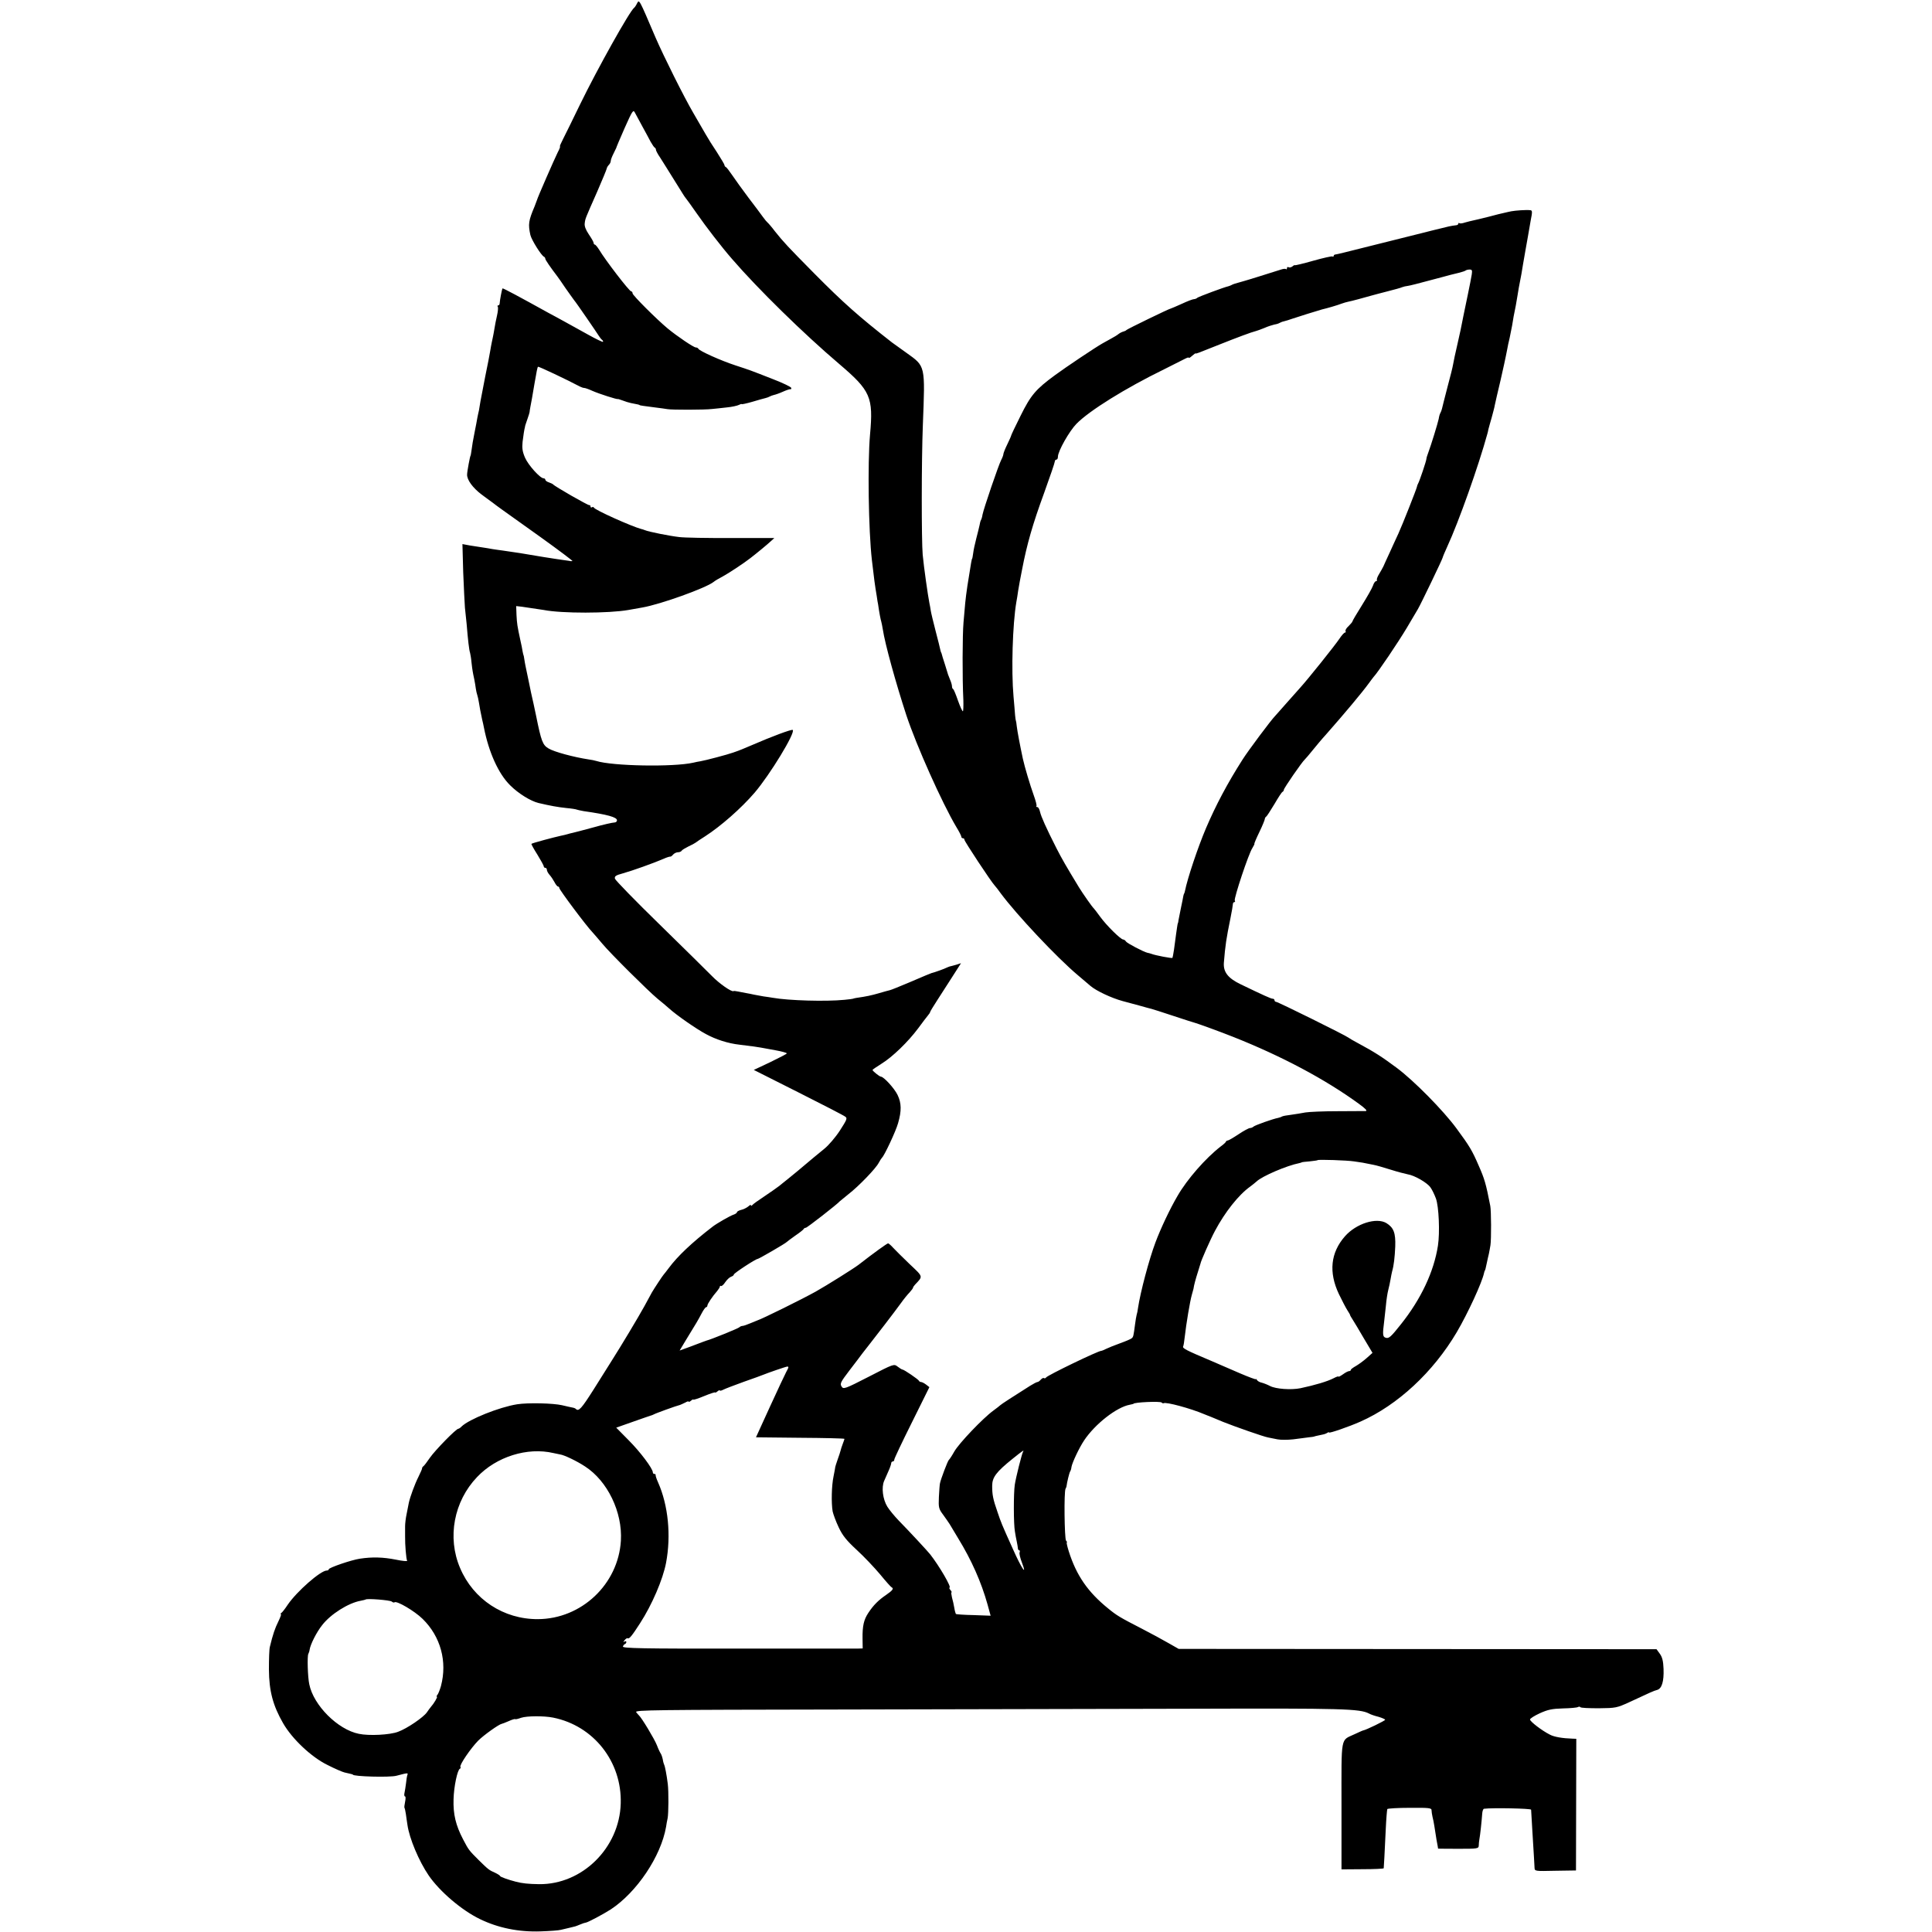
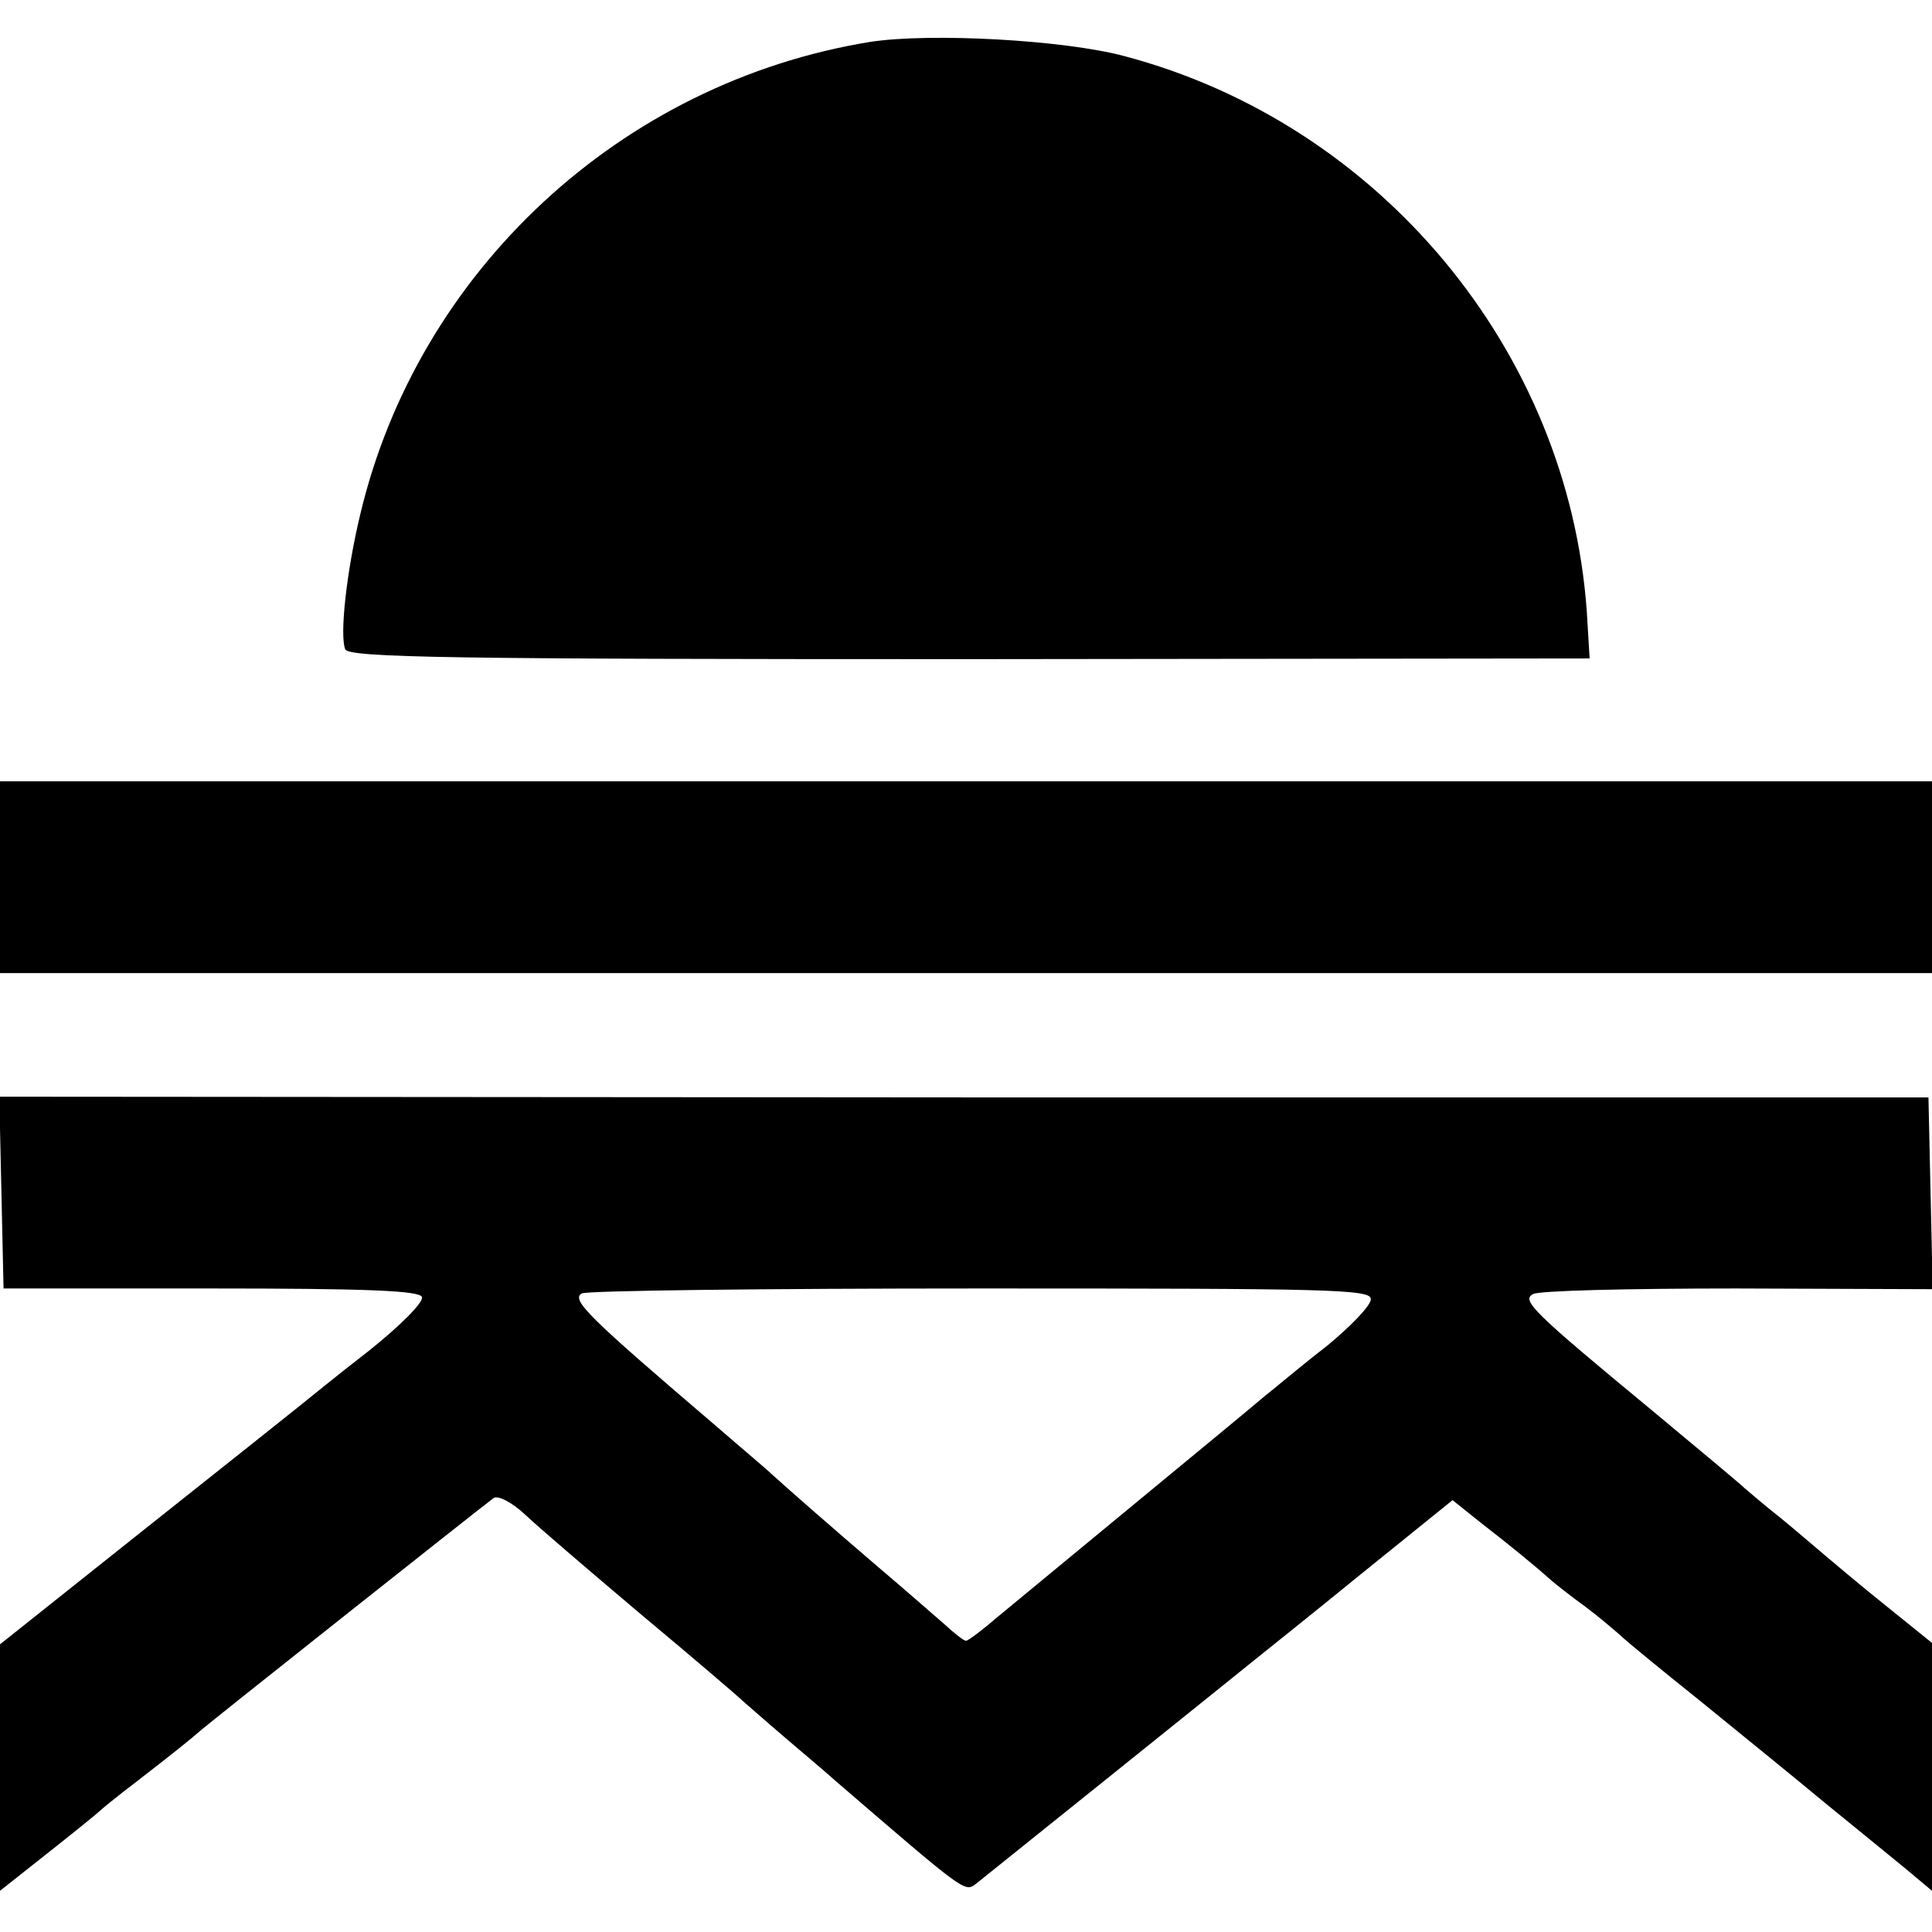
- <svg xmlns="http://www.w3.org/2000/svg" version="1.0" width="1240pt" height="1240pt" viewBox="0 0 1240 1240" preserveAspectRatio="xMidYMid meet">
-   <g transform="translate(0,1240) scale(0.1,-0.1)" fill="#000000" stroke="none">
-     <path d="M4089 12379 c-6 -13 -15 -26 -19 -29 -28 -20 -237 -394 -347 -620 -46 -96 -96 -196 -109 -222 -14 -27 -23 -48 -20 -48 3 0 -3 -17 -14 -37 -20 -40 -130 -291 -134 -308 -2 -5 -9 -23 -15 -40 -39 -92 -42 -114 -27 -183 7 -31 71 -134 88 -140 4 -2 8 -8 8 -13 0 -7 33 -55 78 -114 4 -5 28 -39 52 -75 25 -36 50 -70 55 -77 12 -13 145 -207 160 -231 6 -9 14 -20 20 -24 5 -4 7 -9 5 -12 -3 -2 -45 18 -95 46 -49 27 -117 65 -150 83 -33 18 -80 44 -105 57 -186 103 -292 160 -295 157 -3 -4 -17 -75 -18 -96 0 -7 -4 -13 -9 -13 -5 0 -7 -4 -3 -9 3 -5 1 -30 -5 -56 -6 -25 -13 -62 -16 -81 -3 -20 -8 -45 -10 -55 -2 -11 -6 -27 -8 -38 -2 -10 -7 -35 -10 -55 -3 -20 -17 -91 -31 -159 -13 -67 -27 -139 -31 -161 -3 -21 -8 -48 -10 -60 -3 -11 -7 -32 -10 -46 -4 -24 -9 -50 -19 -100 -7 -33 -16 -86 -20 -119 -2 -14 -4 -26 -5 -26 -3 0 -22 -102 -22 -120 -2 -34 36 -86 93 -129 35 -26 71 -52 80 -59 18 -14 17 -14 298 -214 117 -84 210 -154 205 -154 -5 -1 -13 -1 -19 1 -5 1 -24 3 -42 6 -17 2 -74 11 -125 19 -115 20 -199 33 -258 41 -25 3 -56 8 -70 10 -14 3 -41 7 -60 10 -19 3 -57 9 -84 13 l-48 9 5 -182 c4 -99 9 -201 11 -226 3 -25 8 -72 11 -105 8 -100 16 -169 22 -185 2 -8 7 -35 9 -60 3 -25 6 -52 8 -60 1 -8 6 -31 10 -50 4 -19 8 -46 10 -60 2 -14 6 -32 9 -40 3 -8 8 -31 11 -50 5 -34 10 -57 21 -110 4 -14 8 -36 11 -50 31 -158 93 -296 168 -370 53 -53 132 -102 183 -114 77 -18 121 -26 177 -32 34 -3 64 -8 67 -10 4 -2 24 -6 45 -10 154 -22 214 -39 214 -59 0 -8 -8 -14 -17 -14 -10 0 -70 -13 -133 -31 -63 -17 -123 -33 -133 -35 -10 -2 -26 -6 -35 -9 -9 -3 -28 -7 -42 -10 -42 -9 -185 -47 -189 -52 -2 -2 15 -33 38 -69 22 -36 41 -70 41 -76 0 -5 5 -9 10 -9 6 0 10 -6 10 -13 0 -7 8 -22 18 -33 9 -10 23 -31 31 -46 8 -16 18 -28 23 -28 4 0 8 -5 8 -10 0 -11 177 -248 214 -285 11 -13 39 -44 61 -71 51 -62 296 -305 354 -353 25 -20 58 -48 75 -63 47 -43 175 -132 237 -165 64 -35 143 -60 215 -68 83 -10 118 -15 139 -19 11 -2 53 -10 93 -17 39 -7 72 -16 72 -20 0 -3 -48 -28 -106 -56 l-106 -50 286 -144 c157 -79 293 -149 301 -156 15 -10 10 -20 -35 -90 -28 -43 -73 -95 -98 -115 -26 -21 -59 -48 -73 -60 -50 -43 -146 -123 -221 -182 -13 -10 -54 -39 -93 -65 -38 -25 -73 -50 -77 -56 -4 -5 -8 -6 -8 -1 0 5 -8 2 -17 -7 -10 -8 -30 -19 -45 -22 -16 -4 -28 -11 -28 -15 0 -5 -10 -12 -22 -16 -20 -6 -107 -56 -133 -76 -134 -103 -226 -190 -283 -267 -15 -20 -29 -38 -32 -41 -7 -7 -62 -91 -76 -115 -6 -11 -28 -51 -49 -90 -38 -69 -147 -251 -210 -350 -17 -27 -69 -110 -115 -183 -78 -123 -96 -143 -114 -125 -3 4 -14 8 -22 9 -9 2 -39 8 -67 15 -56 13 -218 17 -288 6 -114 -18 -309 -96 -357 -143 -7 -8 -17 -14 -20 -14 -15 0 -149 -138 -182 -185 -19 -28 -38 -53 -43 -56 -5 -3 -8 -9 -8 -13 1 -3 -10 -27 -23 -54 -24 -47 -54 -130 -62 -167 -2 -11 -8 -43 -14 -71 -6 -27 -10 -63 -10 -80 0 -16 0 -45 0 -64 -1 -53 7 -148 13 -157 3 -5 -30 -2 -73 7 -81 16 -151 18 -230 6 -55 -8 -200 -58 -200 -68 0 -5 -6 -8 -13 -8 -39 0 -191 -133 -250 -219 -17 -26 -35 -49 -41 -53 -6 -4 -8 -8 -3 -8 4 0 -4 -21 -17 -48 -21 -42 -35 -83 -54 -162 -4 -14 -6 -79 -6 -145 1 -139 26 -232 91 -345 58 -101 182 -218 285 -268 47 -24 96 -45 109 -48 39 -9 54 -12 54 -14 0 -12 238 -19 280 -7 72 19 75 19 70 6 -3 -8 -7 -32 -9 -54 -3 -22 -7 -50 -10 -63 -3 -12 -1 -22 4 -22 4 0 4 -16 0 -34 -4 -19 -6 -37 -4 -39 2 -2 6 -20 9 -40 3 -20 7 -52 10 -69 12 -87 74 -234 137 -326 71 -103 212 -223 328 -279 117 -57 250 -84 390 -79 58 2 116 6 130 10 14 3 39 9 55 13 39 9 36 8 68 21 16 7 32 12 36 12 11 0 111 53 161 85 167 110 322 340 355 530 2 17 7 41 10 55 6 30 7 171 1 220 -7 57 -18 114 -23 123 -2 4 -7 19 -9 34 -3 15 -9 32 -13 38 -4 5 -16 30 -25 54 -15 39 -99 178 -115 191 -3 3 -11 12 -18 21 -11 14 116 15 1300 17 722 2 1746 4 2277 5 964 3 1067 0 1127 -31 10 -6 37 -15 61 -21 23 -7 42 -15 42 -19 0 -6 -124 -66 -140 -68 -3 0 -27 -11 -55 -24 -93 -44 -85 -1 -85 -460 l0 -408 135 1 c74 0 135 3 136 6 1 8 6 97 13 249 3 67 8 126 10 131 3 4 68 8 145 8 123 1 140 -1 139 -16 0 -9 3 -27 6 -41 4 -14 9 -41 12 -60 3 -19 9 -59 14 -89 6 -30 10 -55 10 -56 0 0 59 -1 130 -1 124 0 130 1 131 21 0 11 2 29 4 40 5 25 15 119 18 163 1 17 6 33 12 33 54 7 302 2 302 -6 1 -12 13 -228 18 -300 2 -27 3 -60 4 -72 1 -23 2 -23 134 -20 l132 2 1 423 1 422 -26 1 c-62 2 -117 11 -144 26 -50 25 -127 84 -127 97 0 6 28 24 63 40 51 23 78 29 148 31 48 1 92 5 97 9 6 3 13 3 15 -1 3 -5 56 -7 119 -7 108 1 116 3 193 38 137 64 159 74 182 80 29 9 43 54 40 135 -2 50 -8 75 -24 97 l-21 29 -1534 1 -1533 1 -65 37 c-36 21 -112 62 -170 92 -142 73 -162 85 -217 130 -131 106 -204 212 -253 366 -10 32 -16 58 -13 58 3 0 1 6 -5 12 -10 14 -14 315 -3 333 3 6 6 12 6 15 3 26 18 87 23 95 4 5 8 19 9 30 5 28 49 122 81 170 70 105 209 214 293 229 13 3 24 5 24 6 0 10 175 18 181 8 3 -4 9 -6 13 -4 15 9 172 -33 261 -71 8 -3 17 -7 20 -8 6 -2 26 -10 100 -41 75 -30 260 -95 289 -100 13 -3 40 -8 60 -12 20 -4 65 -4 101 0 36 5 81 10 100 13 19 2 35 4 35 5 0 1 12 4 60 14 6 1 16 5 23 9 6 5 12 6 12 3 0 -7 128 37 202 70 239 106 467 318 618 574 71 121 162 318 175 380 2 8 4 15 5 15 2 0 6 16 14 55 3 14 8 38 12 53 3 16 8 41 10 55 6 39 5 223 -1 252 -28 144 -37 174 -75 260 -41 95 -58 124 -143 239 -84 114 -272 305 -382 387 -97 72 -140 100 -255 162 -25 13 -50 28 -55 32 -17 14 -453 230 -465 230 -5 0 -10 5 -10 10 0 6 -5 10 -12 10 -10 0 -59 22 -204 92 -82 39 -113 79 -109 138 9 113 16 158 42 285 9 44 16 86 16 93 0 6 4 12 9 12 5 0 7 4 3 10 -7 12 89 302 113 337 9 15 15 27 13 28 -2 0 12 34 32 75 20 41 35 79 35 84 0 5 4 12 9 15 5 3 28 40 53 81 24 41 47 77 52 78 4 2 8 8 8 13 0 10 116 178 134 194 6 6 29 32 51 60 22 27 60 73 85 100 119 135 233 271 275 329 11 16 25 33 30 40 30 32 159 224 214 316 34 58 66 112 71 120 18 30 160 325 160 333 0 3 13 34 29 69 74 160 201 519 257 723 2 6 5 19 7 30 3 11 12 45 21 75 8 30 18 66 20 80 3 14 19 86 37 160 17 74 32 144 34 155 2 11 6 31 9 45 2 14 9 45 15 70 5 25 12 61 16 80 3 19 8 46 10 60 12 59 16 78 25 135 5 33 12 71 15 85 6 29 13 67 20 113 3 17 10 59 16 92 6 33 13 74 16 90 3 17 10 60 17 98 12 60 11 67 -3 68 -26 3 -94 -2 -121 -7 -14 -3 -34 -7 -45 -10 -11 -2 -56 -13 -100 -25 -44 -11 -89 -22 -100 -24 -11 -2 -34 -8 -52 -13 -17 -6 -34 -8 -37 -4 -3 3 -6 1 -6 -4 0 -5 -8 -10 -17 -10 -10 -1 -29 -4 -43 -7 -14 -3 -34 -8 -45 -11 -11 -2 -85 -21 -165 -41 -80 -20 -152 -38 -160 -40 -8 -2 -89 -22 -180 -45 -91 -23 -171 -43 -177 -43 -7 0 -13 -4 -13 -9 0 -5 -4 -7 -8 -4 -4 3 -61 -10 -125 -28 -64 -18 -117 -31 -117 -28 0 2 -7 -1 -15 -8 -8 -6 -19 -9 -25 -5 -5 3 -10 1 -10 -6 0 -7 -3 -10 -6 -6 -3 3 -18 2 -32 -3 -34 -11 -235 -74 -242 -75 -51 -14 -67 -19 -75 -24 -5 -3 -14 -6 -20 -8 -28 -6 -191 -67 -200 -74 -5 -5 -15 -9 -22 -9 -7 0 -42 -13 -78 -30 -36 -16 -68 -30 -70 -30 -9 0 -280 -132 -285 -138 -3 -4 -12 -8 -20 -10 -8 -2 -22 -9 -30 -15 -8 -7 -31 -21 -50 -31 -19 -11 -44 -24 -54 -30 -43 -24 -233 -151 -305 -204 -124 -91 -155 -128 -221 -261 -33 -66 -60 -123 -60 -126 0 -3 -11 -28 -25 -57 -14 -28 -25 -57 -25 -62 0 -6 -6 -23 -14 -38 -17 -32 -113 -314 -120 -351 -2 -15 -7 -30 -10 -35 -3 -5 -7 -19 -9 -33 -3 -13 -12 -52 -21 -85 -9 -34 -18 -77 -20 -95 -3 -19 -5 -34 -6 -34 -3 0 -6 -16 -31 -175 -5 -35 -12 -85 -14 -110 -2 -25 -7 -81 -11 -125 -7 -78 -8 -360 -1 -498 1 -38 0 -70 -3 -72 -3 -2 -17 28 -31 67 -13 38 -27 72 -31 75 -5 2 -8 10 -8 18 0 8 -5 26 -12 42 -6 15 -12 30 -13 33 -1 3 -10 32 -20 65 -11 33 -20 63 -21 68 -1 4 -2 8 -4 10 -1 1 -3 9 -5 17 -1 8 -15 62 -30 120 -15 58 -29 116 -31 130 -2 14 -6 36 -9 50 -9 44 -36 233 -43 310 -8 92 -8 605 1 830 15 390 18 377 -106 466 -45 32 -86 62 -92 66 -210 164 -313 255 -499 443 -170 172 -197 201 -252 270 -21 28 -43 53 -47 56 -4 3 -18 19 -30 36 -12 17 -54 73 -93 124 -39 52 -86 117 -104 144 -19 28 -37 52 -42 53 -4 2 -8 7 -8 12 0 5 -22 41 -48 82 -27 40 -60 93 -74 118 -14 25 -49 85 -77 133 -61 104 -192 367 -244 487 -107 251 -104 244 -118 219z m33 -789 c20 -36 44 -81 54 -100 11 -19 22 -36 27 -38 4 -2 7 -8 7 -14 0 -5 12 -28 28 -51 15 -23 32 -51 39 -62 7 -11 30 -49 53 -85 23 -36 46 -74 53 -85 7 -11 14 -22 17 -25 3 -3 36 -48 72 -100 59 -85 159 -215 228 -294 164 -190 458 -478 685 -671 203 -173 221 -213 199 -455 -16 -182 -10 -613 12 -805 13 -114 20 -166 31 -230 3 -22 7 -47 9 -55 7 -51 16 -97 20 -109 2 -8 7 -30 10 -50 14 -94 84 -346 151 -551 65 -196 229 -563 321 -718 18 -29 32 -57 32 -62 0 -6 5 -10 10 -10 6 0 10 -4 10 -10 0 -10 171 -269 193 -292 7 -7 25 -31 41 -53 101 -136 361 -413 495 -525 29 -25 65 -55 80 -68 36 -31 133 -77 206 -97 33 -9 85 -23 115 -31 30 -9 62 -17 70 -19 8 -2 71 -22 140 -45 69 -23 132 -43 140 -45 19 -5 165 -58 245 -90 310 -123 589 -271 806 -429 44 -32 57 -46 44 -47 -11 0 -93 -1 -182 -1 -89 0 -181 -4 -205 -8 -24 -5 -65 -11 -92 -15 -27 -3 -53 -8 -58 -11 -4 -3 -16 -7 -25 -9 -33 -6 -148 -47 -158 -56 -5 -5 -15 -9 -22 -9 -8 0 -41 -18 -74 -40 -33 -22 -64 -40 -69 -40 -5 0 -10 -3 -12 -8 -1 -4 -16 -18 -33 -30 -97 -75 -216 -211 -277 -317 -50 -85 -109 -211 -142 -299 -41 -109 -97 -320 -112 -421 -2 -16 -6 -37 -9 -45 -2 -8 -7 -35 -10 -60 -10 -76 -11 -80 -21 -89 -5 -5 -38 -19 -74 -32 -36 -13 -76 -29 -90 -36 -14 -7 -28 -13 -32 -13 -20 0 -345 -157 -354 -171 -3 -5 -9 -7 -14 -4 -4 3 -13 -2 -20 -10 -7 -8 -16 -15 -21 -15 -5 0 -26 -11 -47 -24 -111 -70 -188 -120 -192 -125 -3 -3 -23 -19 -45 -35 -65 -47 -219 -208 -250 -262 -15 -27 -31 -51 -35 -54 -7 -5 -52 -124 -57 -150 -2 -8 -5 -48 -7 -88 -3 -69 -1 -76 28 -115 17 -23 35 -50 41 -59 5 -9 30 -50 54 -90 86 -140 149 -282 189 -425 l20 -73 -109 4 c-60 1 -111 5 -114 7 -2 3 -7 20 -10 39 -3 19 -10 50 -15 67 -4 18 -6 33 -3 33 3 0 0 7 -7 15 -7 8 -9 15 -6 15 16 0 -66 140 -124 214 -16 20 -123 136 -203 218 -26 27 -59 67 -72 88 -29 47 -39 124 -20 166 7 16 20 45 29 66 9 20 16 41 16 47 0 6 5 11 10 11 6 0 10 6 10 13 0 6 51 114 113 238 l112 226 -22 17 c-12 9 -26 16 -32 16 -5 0 -11 3 -13 8 -4 9 -96 72 -106 72 -4 0 -18 9 -31 19 -24 18 -24 18 -185 -65 -156 -80 -163 -82 -175 -62 -11 17 -5 29 50 101 35 45 73 96 85 112 13 17 32 41 43 55 35 44 165 213 201 263 19 27 45 59 58 72 12 13 22 27 22 30 0 4 6 12 13 20 52 55 54 48 -35 132 -45 43 -92 90 -106 105 -14 16 -29 28 -32 28 -6 0 -90 -60 -190 -138 -33 -25 -207 -134 -275 -172 -88 -49 -345 -176 -375 -185 -3 -1 -22 -9 -44 -18 -21 -9 -44 -17 -50 -17 -7 0 -16 -4 -21 -9 -9 -8 -181 -78 -210 -85 -5 -2 -17 -6 -25 -9 -8 -3 -45 -17 -82 -31 l-66 -24 36 60 c73 119 82 134 104 176 12 23 25 42 30 42 4 0 8 5 8 10 0 11 33 60 63 94 9 11 17 24 17 28 0 5 4 7 8 4 4 -2 17 9 27 25 11 16 28 32 38 35 9 3 17 9 17 14 0 8 140 100 153 100 7 0 180 100 187 109 3 3 28 22 55 41 28 19 52 38 53 42 2 4 8 8 14 8 8 0 202 151 218 170 3 3 28 23 55 45 66 51 177 166 195 202 8 15 18 30 21 33 14 11 89 170 103 221 23 79 22 129 -3 181 -20 42 -89 118 -108 118 -9 1 -53 36 -53 43 0 2 26 20 58 40 70 43 171 141 235 227 26 36 55 73 63 83 8 9 14 19 14 22 0 3 20 36 44 73 24 37 68 106 99 154 l55 86 -31 -10 c-18 -5 -36 -10 -42 -11 -5 -2 -14 -5 -20 -8 -8 -5 -76 -30 -95 -34 -9 -3 -41 -16 -148 -62 -57 -24 -111 -46 -120 -48 -9 -2 -42 -11 -72 -20 -49 -14 -76 -20 -145 -30 -11 -2 -20 -4 -20 -5 0 -1 -25 -4 -55 -7 -119 -12 -359 -5 -460 13 -14 2 -41 7 -60 9 -19 3 -46 8 -60 11 -14 3 -36 8 -50 10 -14 3 -37 7 -52 10 -15 3 -29 5 -30 3 -11 -8 -93 49 -140 98 -31 32 -183 181 -336 331 -154 150 -282 282 -285 292 -4 16 4 22 52 35 58 16 198 66 260 93 20 9 39 15 43 14 3 -1 12 5 18 13 7 8 21 15 31 15 10 0 21 4 24 10 3 5 23 17 43 27 20 9 42 21 47 25 6 5 33 23 60 40 101 65 232 180 318 280 99 116 263 385 245 403 -6 6 -135 -42 -266 -99 -45 -19 -83 -35 -85 -35 -1 0 -15 -5 -31 -11 -32 -12 -180 -51 -211 -56 -11 -2 -31 -5 -45 -9 -128 -29 -519 -22 -623 11 -10 3 -32 8 -50 10 -92 14 -220 48 -256 70 -38 22 -47 46 -80 209 -6 28 -14 64 -17 80 -4 17 -8 35 -9 40 -2 6 -10 46 -19 90 -9 44 -19 91 -22 105 -3 14 -7 36 -9 50 -2 14 -4 25 -5 25 -1 0 -3 11 -6 25 -2 14 -8 45 -14 70 -20 93 -22 106 -25 163 l-2 57 36 -4 c77 -11 117 -17 141 -21 116 -23 418 -22 543 0 15 3 55 10 90 16 116 20 408 125 457 164 8 7 35 23 60 36 37 20 134 84 175 116 43 33 113 91 132 109 l23 21 -277 0 c-153 -1 -303 2 -333 6 -62 7 -197 34 -220 44 -8 3 -19 7 -25 8 -58 15 -298 122 -303 137 -2 4 -8 6 -13 2 -5 -3 -9 0 -9 5 0 6 -3 10 -8 9 -7 -3 -223 121 -232 133 -3 3 -15 9 -27 13 -13 4 -23 12 -23 17 0 5 -5 9 -11 9 -22 0 -98 84 -119 132 -17 39 -20 62 -16 102 5 42 11 80 15 94 1 1 1 4 1 7 1 3 7 23 15 45 8 22 14 43 14 45 0 3 2 18 5 33 6 31 12 62 26 147 14 82 19 107 23 111 3 4 192 -86 269 -127 10 -5 22 -9 28 -9 6 0 29 -8 53 -19 40 -18 162 -57 162 -52 0 1 14 -3 30 -9 17 -7 41 -14 55 -17 43 -8 55 -11 55 -13 0 -2 27 -6 99 -15 33 -4 69 -9 80 -11 26 -5 238 -5 286 1 19 2 62 6 94 10 33 3 68 11 78 16 10 5 18 8 18 5 0 -2 30 4 68 15 37 11 75 22 85 24 9 2 22 7 27 10 5 3 18 8 27 10 10 2 36 11 58 21 22 10 44 17 48 16 5 -2 7 3 5 9 -2 6 -55 32 -118 56 -153 60 -143 56 -240 88 -92 30 -233 93 -238 107 -2 4 -9 8 -16 8 -14 0 -119 71 -181 122 -72 60 -225 213 -225 225 0 7 -4 13 -9 13 -12 0 -167 202 -206 268 -11 17 -23 32 -27 32 -4 0 -8 5 -8 11 0 6 -14 30 -31 55 -20 30 -29 53 -26 72 4 31 2 25 80 202 32 74 60 141 61 148 1 7 8 18 14 24 7 7 12 18 12 25 0 8 8 28 17 46 9 18 17 34 18 37 0 3 24 60 54 128 50 112 55 120 66 99 6 -12 28 -51 47 -87z m5324 -952 c-3 -18 -14 -76 -25 -128 -30 -145 -32 -153 -37 -180 -2 -14 -15 -74 -29 -135 -14 -60 -27 -121 -29 -135 -2 -14 -18 -79 -36 -145 -17 -66 -33 -128 -35 -138 -2 -9 -7 -22 -10 -27 -4 -6 -9 -23 -11 -38 -6 -29 -49 -169 -67 -217 -6 -16 -12 -34 -12 -40 0 -12 -45 -146 -54 -160 -3 -5 -6 -14 -7 -20 -3 -15 -92 -241 -119 -300 -13 -27 -37 -81 -55 -120 -18 -38 -36 -79 -41 -90 -5 -11 -18 -33 -28 -50 -10 -16 -16 -33 -14 -37 2 -5 0 -8 -5 -8 -6 0 -15 -13 -20 -29 -6 -17 -38 -73 -71 -126 -34 -54 -61 -100 -61 -104 0 -3 -12 -17 -25 -30 -14 -12 -22 -27 -19 -32 3 -5 1 -9 -4 -9 -5 0 -22 -19 -37 -42 -29 -43 -200 -257 -252 -314 -15 -17 -55 -62 -88 -99 -33 -38 -65 -73 -70 -79 -27 -27 -176 -227 -210 -281 -97 -152 -171 -292 -234 -439 -52 -122 -119 -321 -136 -406 -2 -8 -4 -15 -5 -15 -1 0 -3 -7 -5 -15 -1 -8 -8 -42 -15 -75 -7 -33 -14 -69 -16 -80 -1 -11 -3 -20 -4 -20 -1 0 -3 -11 -5 -25 -4 -24 -6 -42 -20 -145 -4 -27 -9 -52 -10 -53 -4 -4 -110 16 -135 26 -8 3 -20 6 -26 7 -25 6 -130 61 -137 72 -4 7 -13 13 -18 13 -16 0 -107 90 -147 145 -20 28 -39 52 -42 55 -9 7 -71 96 -95 135 -85 140 -108 180 -144 250 -67 132 -99 204 -106 235 -4 17 -11 30 -17 30 -6 0 -9 3 -6 6 4 3 -5 36 -18 72 -23 64 -57 178 -69 232 -19 89 -35 174 -39 207 -2 21 -5 38 -6 38 -1 0 -3 16 -5 35 -1 19 -6 73 -10 120 -15 166 -6 464 18 605 3 17 9 50 12 75 8 48 10 58 25 135 31 162 68 291 141 490 38 105 69 196 69 203 0 7 5 12 10 12 6 0 10 8 10 19 0 35 73 164 119 211 82 84 315 229 563 350 56 28 115 58 131 66 15 8 27 12 27 8 0 -4 9 1 21 12 12 10 22 18 23 16 1 -4 11 0 156 58 108 43 204 79 230 85 8 2 33 11 55 20 22 10 51 19 64 22 14 2 29 7 35 11 6 3 17 8 24 9 19 5 36 10 52 16 19 7 182 58 195 61 31 7 103 28 125 37 14 5 34 11 45 13 17 3 96 24 155 41 8 2 51 14 95 25 44 11 87 23 95 27 8 3 24 7 35 8 11 1 74 17 140 35 66 17 127 34 135 36 8 2 32 8 53 13 21 5 41 12 44 15 4 3 15 6 25 6 16 0 18 -5 14 -32z m-756 -5692 c44 -6 64 -9 125 -22 17 -3 66 -17 110 -31 44 -14 94 -27 110 -30 44 -7 124 -53 146 -84 11 -15 26 -47 35 -71 19 -52 26 -219 13 -303 -26 -167 -108 -342 -238 -505 -65 -82 -77 -92 -97 -86 -20 6 -21 20 -10 106 2 19 7 64 11 100 3 36 10 81 15 100 5 19 12 51 15 70 3 19 8 42 10 50 11 38 17 91 20 160 3 87 -10 121 -57 150 -64 38 -194 -3 -266 -85 -92 -105 -105 -230 -39 -370 21 -44 46 -91 55 -105 9 -14 17 -27 17 -30 0 -3 8 -16 17 -30 9 -14 41 -67 71 -119 l56 -94 -37 -33 c-20 -18 -52 -41 -69 -51 -18 -10 -33 -21 -33 -25 0 -5 -5 -8 -11 -8 -6 0 -24 -9 -40 -21 -16 -11 -29 -18 -29 -14 0 3 -14 -2 -31 -11 -41 -21 -119 -44 -213 -64 -60 -12 -157 -5 -194 14 -19 10 -43 19 -55 22 -11 2 -24 9 -29 16 -4 7 -8 10 -8 6 0 -3 -46 14 -102 38 -118 51 -131 57 -178 77 -171 72 -193 84 -186 96 2 3 7 31 10 61 9 82 34 230 45 268 5 18 10 36 11 40 3 23 14 63 28 107 9 28 16 52 17 55 1 13 62 152 93 210 64 120 151 231 227 285 15 11 33 26 41 33 35 33 192 101 274 117 8 2 15 4 15 5 0 1 22 4 50 6 27 3 51 6 52 8 5 5 188 -1 233 -8z m-3630 -1322 c0 -3 -7 -18 -15 -32 -8 -15 -55 -115 -104 -222 l-89 -195 284 -3 c156 -1 284 -4 284 -7 0 -2 -5 -16 -11 -32 -6 -15 -12 -35 -14 -43 -2 -8 -10 -34 -19 -58 -8 -23 -15 -45 -15 -47 0 -3 -5 -30 -11 -60 -13 -61 -15 -171 -6 -225 4 -19 21 -65 39 -103 25 -53 50 -84 116 -145 46 -42 113 -113 150 -157 36 -44 69 -81 74 -83 15 -7 6 -20 -35 -48 -50 -34 -82 -66 -115 -116 -29 -44 -38 -83 -37 -165 l1 -63 -31 -1 c-17 0 -364 0 -771 0 -611 -1 -739 2 -737 13 2 7 8 15 13 16 5 2 9 8 9 13 0 6 -6 7 -12 3 -9 -5 -9 -3 1 9 7 9 16 15 20 12 10 -5 27 16 78 95 78 120 148 284 168 390 33 175 14 368 -51 515 -10 22 -17 43 -16 48 1 4 -3 7 -8 7 -6 0 -10 4 -10 10 0 24 -81 132 -155 206 l-80 81 105 37 c58 21 110 38 115 40 6 1 15 5 21 8 9 6 144 55 169 61 6 2 20 9 33 15 12 7 22 10 22 6 0 -3 7 -1 15 6 8 7 15 10 15 7 0 -3 32 7 70 23 39 16 70 26 70 23 0 -3 7 0 15 7 8 7 15 9 15 6 0 -4 9 -2 21 4 11 6 71 29 132 51 62 22 119 42 127 46 24 10 144 52 153 52 4 1 7 -2 7 -5z m-1508 -550 c18 -4 38 -8 43 -9 25 -3 107 -42 160 -77 144 -93 241 -293 230 -477 -17 -279 -253 -502 -533 -503 -220 -1 -414 127 -499 328 -84 196 -40 428 109 584 124 131 323 193 490 154z m3014 8 c-8 -14 -46 -165 -53 -212 -8 -55 -8 -252 1 -300 3 -19 8 -48 12 -65 3 -16 7 -36 7 -42 0 -7 4 -13 8 -13 5 0 6 -6 3 -14 -3 -7 4 -37 15 -65 36 -95 -4 -35 -58 87 -74 164 -76 170 -99 238 -29 83 -34 111 -34 167 0 55 25 89 132 175 65 52 75 59 66 44z m-4052 -961 c7 -6 15 -8 18 -5 13 12 128 -55 180 -106 116 -113 160 -274 118 -432 -7 -24 -17 -49 -22 -55 -6 -7 -8 -13 -4 -13 7 0 -20 -45 -39 -66 -5 -6 -17 -22 -25 -34 -22 -32 -127 -104 -185 -125 -52 -20 -187 -27 -252 -13 -135 27 -291 183 -318 318 -10 45 -14 182 -6 195 3 6 7 17 8 26 5 35 45 114 81 159 54 70 168 142 247 156 16 3 31 7 32 8 8 8 156 -4 167 -13z m1036 -745 c260 -52 442 -283 434 -551 -8 -285 -247 -521 -524 -518 -68 1 -109 5 -150 16 -47 12 -100 31 -100 36 0 3 -15 13 -32 21 -39 17 -44 21 -106 82 -62 62 -64 64 -100 133 -47 90 -64 161 -61 257 2 81 25 190 41 196 4 2 6 7 3 12 -7 12 66 119 114 168 36 36 133 105 151 108 3 0 23 8 44 17 22 10 41 16 43 13 2 -2 19 2 38 9 37 12 145 13 205 1z" />
+ <svg xmlns="http://www.w3.org/2000/svg" version="1.0" width="272pt" height="272pt" viewBox="0 0 272 272" preserveAspectRatio="xMidYMid meet">
+   <g transform="translate(0,272) scale(0.1,-0.1)" fill="#000000" stroke="none">
+     <path d="M1225 2661 c-351 -57 -637 -323 -718 -666 -19 -79 -29 -169 -21 -189 4 -12 154 -14 879 -14 l873 1 -4 66 c-26 368 -292 687 -651 782 -86 23 -274 33 -358 20z" />
+     <path d="M0 1485 l0 -135 1360 0 1360 0 0 135 0 135 -1360 0 -1360 0 0 -135z" />
+     <path d="M2 1041 l3 -135 292 0 c218 0 294 -3 297 -12 3 -7 -31 -41 -75 -76 -44 -34 -88 -70 -98 -78 -10 -8 -109 -87 -220 -175 l-201 -160 0 -173 0 -174 67 53 c38 30 70 56 73 59 3 3 25 21 50 40 53 41 78 61 94 75 10 9 387 308 411 326 6 4 26 -6 45 -24 19 -18 94 -82 165 -142 72 -60 135 -114 141 -120 6 -5 33 -29 60 -52 27 -23 59 -50 70 -60 180 -155 182 -157 197 -146 20 16 370 297 392 315 11 9 79 63 150 121 l130 105 40 -32 c40 -31 78 -62 99 -81 6 -5 27 -22 48 -37 20 -15 42 -34 50 -41 7 -7 57 -48 112 -92 54 -44 133 -108 175 -143 42 -34 93 -76 114 -93 l37 -31 0 174 0 175 -62 50 c-35 28 -73 60 -86 71 -13 11 -41 35 -64 54 -23 18 -46 38 -52 43 -6 6 -65 55 -131 110 -167 138 -183 154 -167 163 7 5 136 8 287 8 l276 -1 -3 135 -3 135 -1358 0 -1358 1 3 -135z m1928 -150 c0 -9 -28 -38 -62 -66 -35 -27 -74 -60 -88 -71 -14 -12 -95 -79 -180 -149 -85 -70 -173 -143 -195 -161 -22 -19 -42 -34 -45 -34 -3 0 -16 10 -30 23 -14 12 -56 49 -95 82 -63 54 -118 102 -149 130 -6 6 -43 37 -81 70 -178 152 -201 175 -186 184 6 4 259 7 561 7 491 0 550 -1 550 -15z" />
  </g>
</svg>
